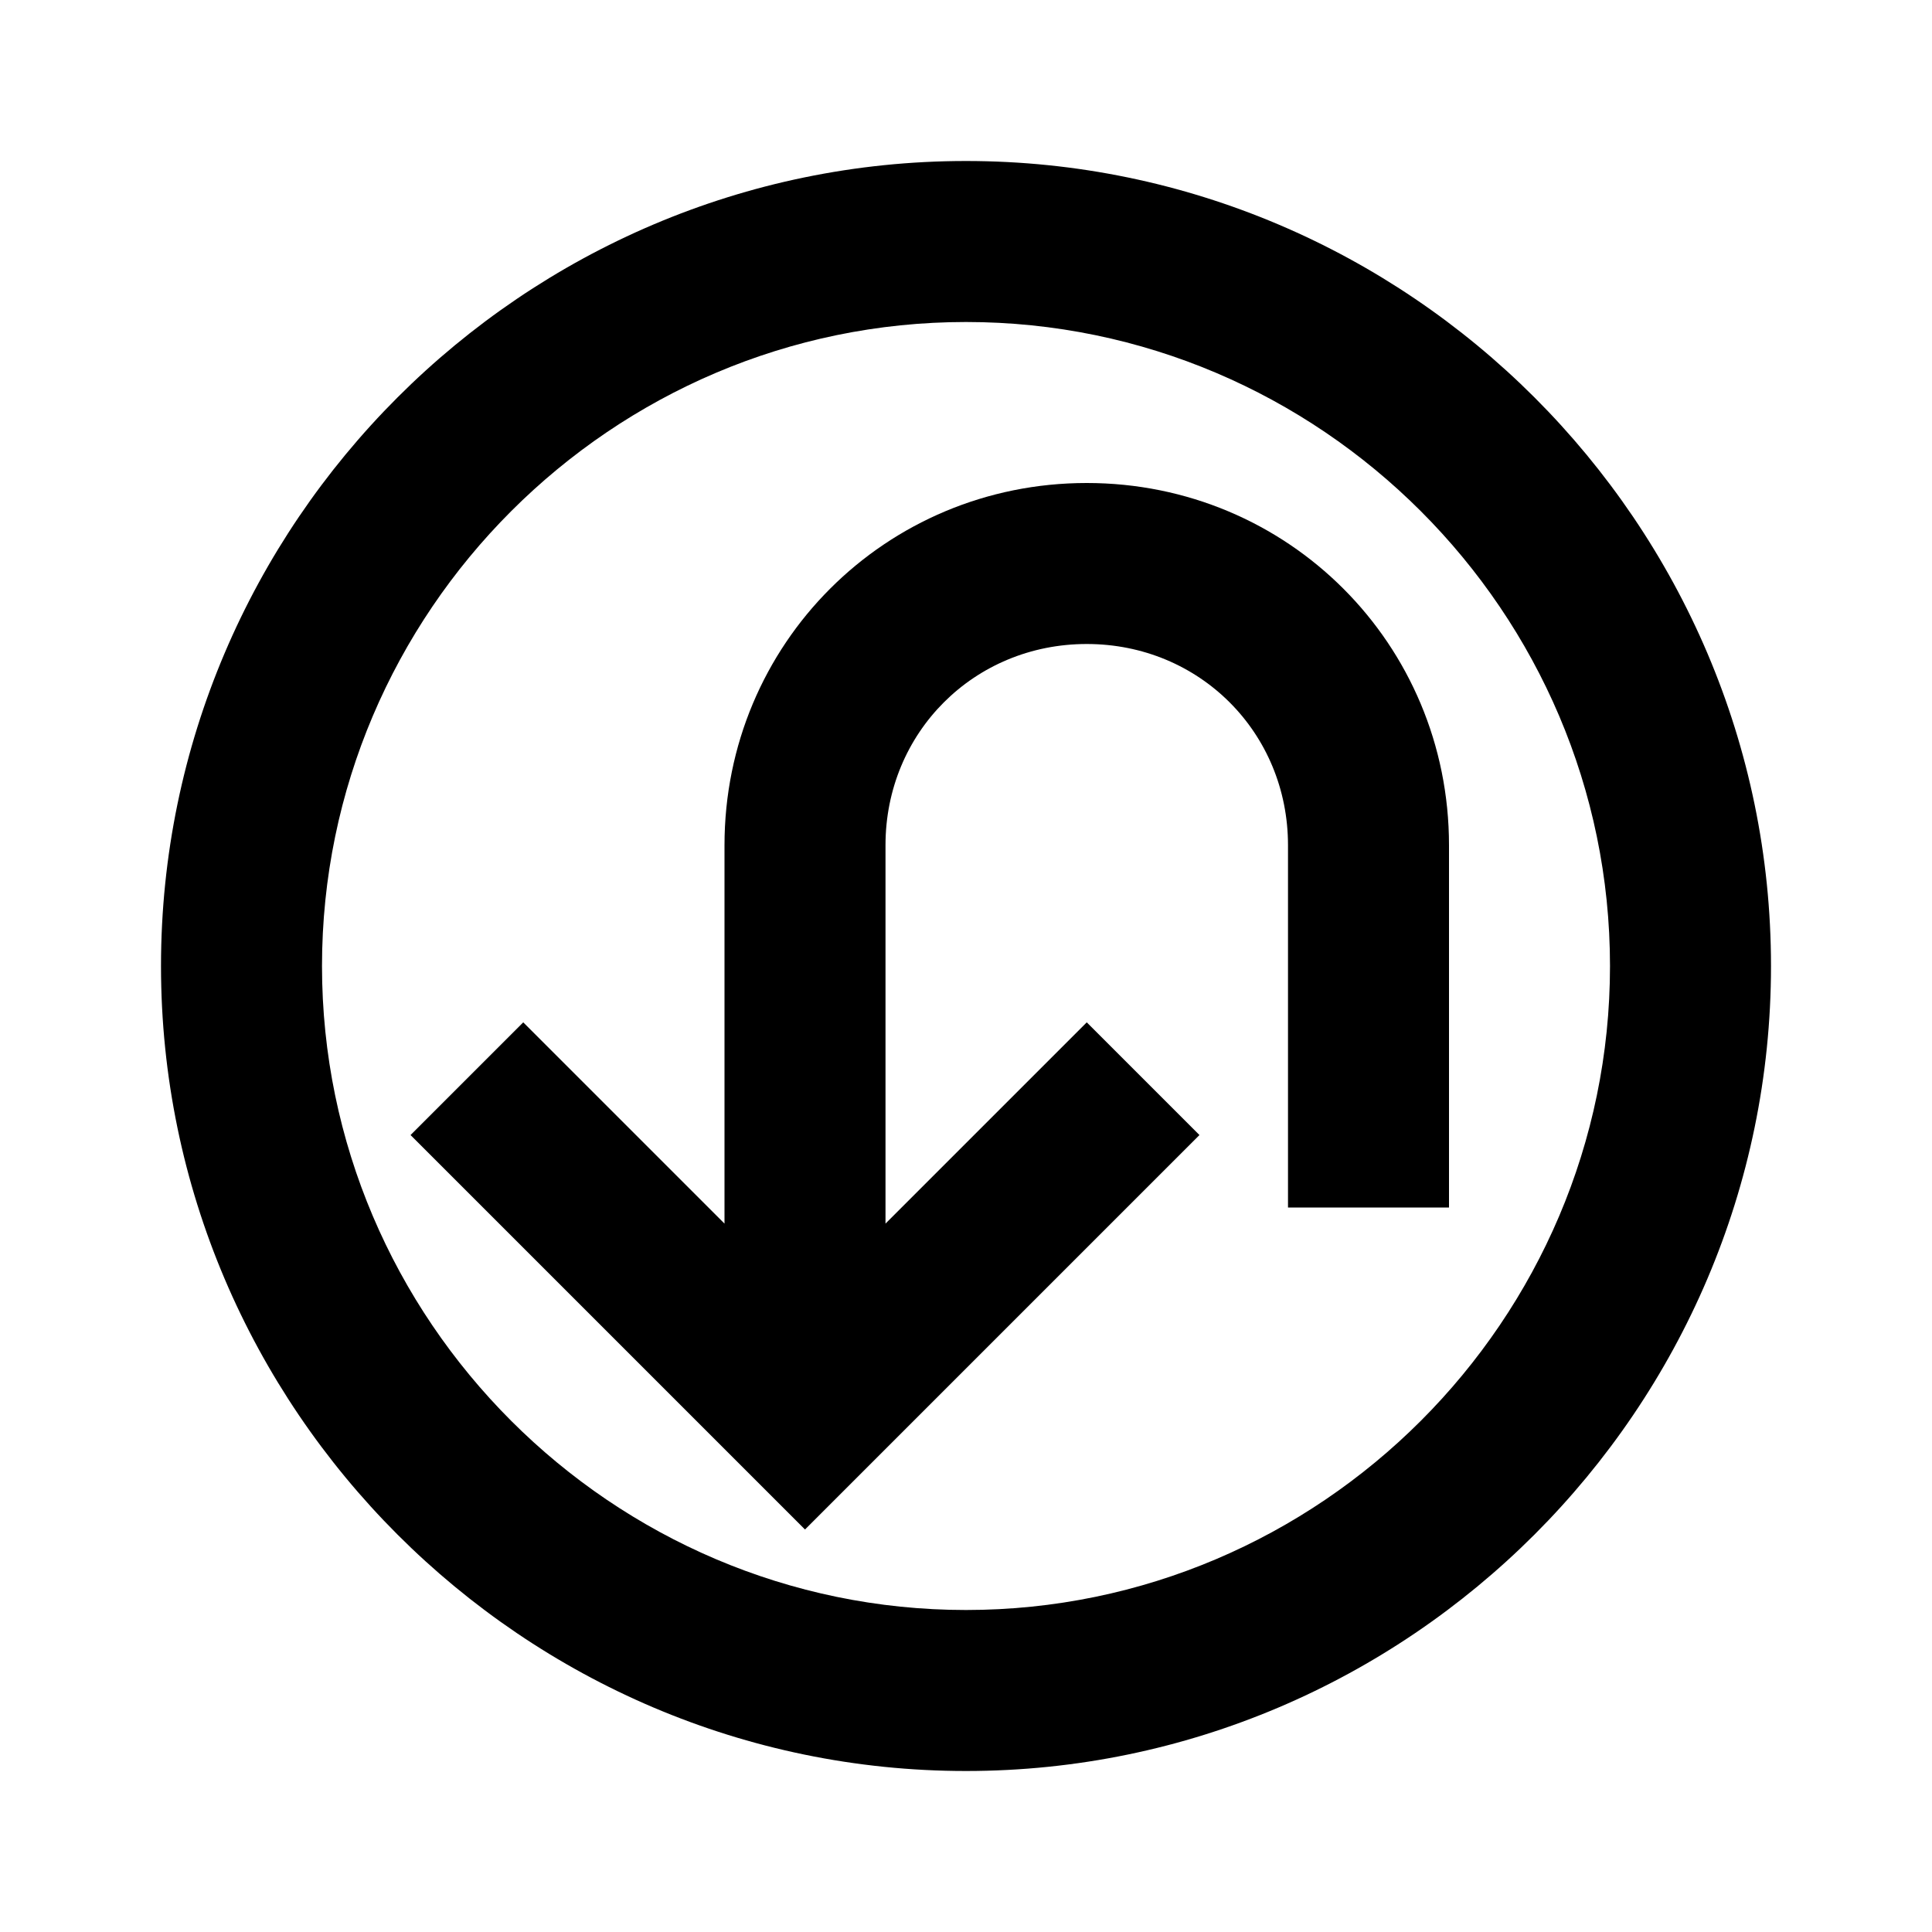
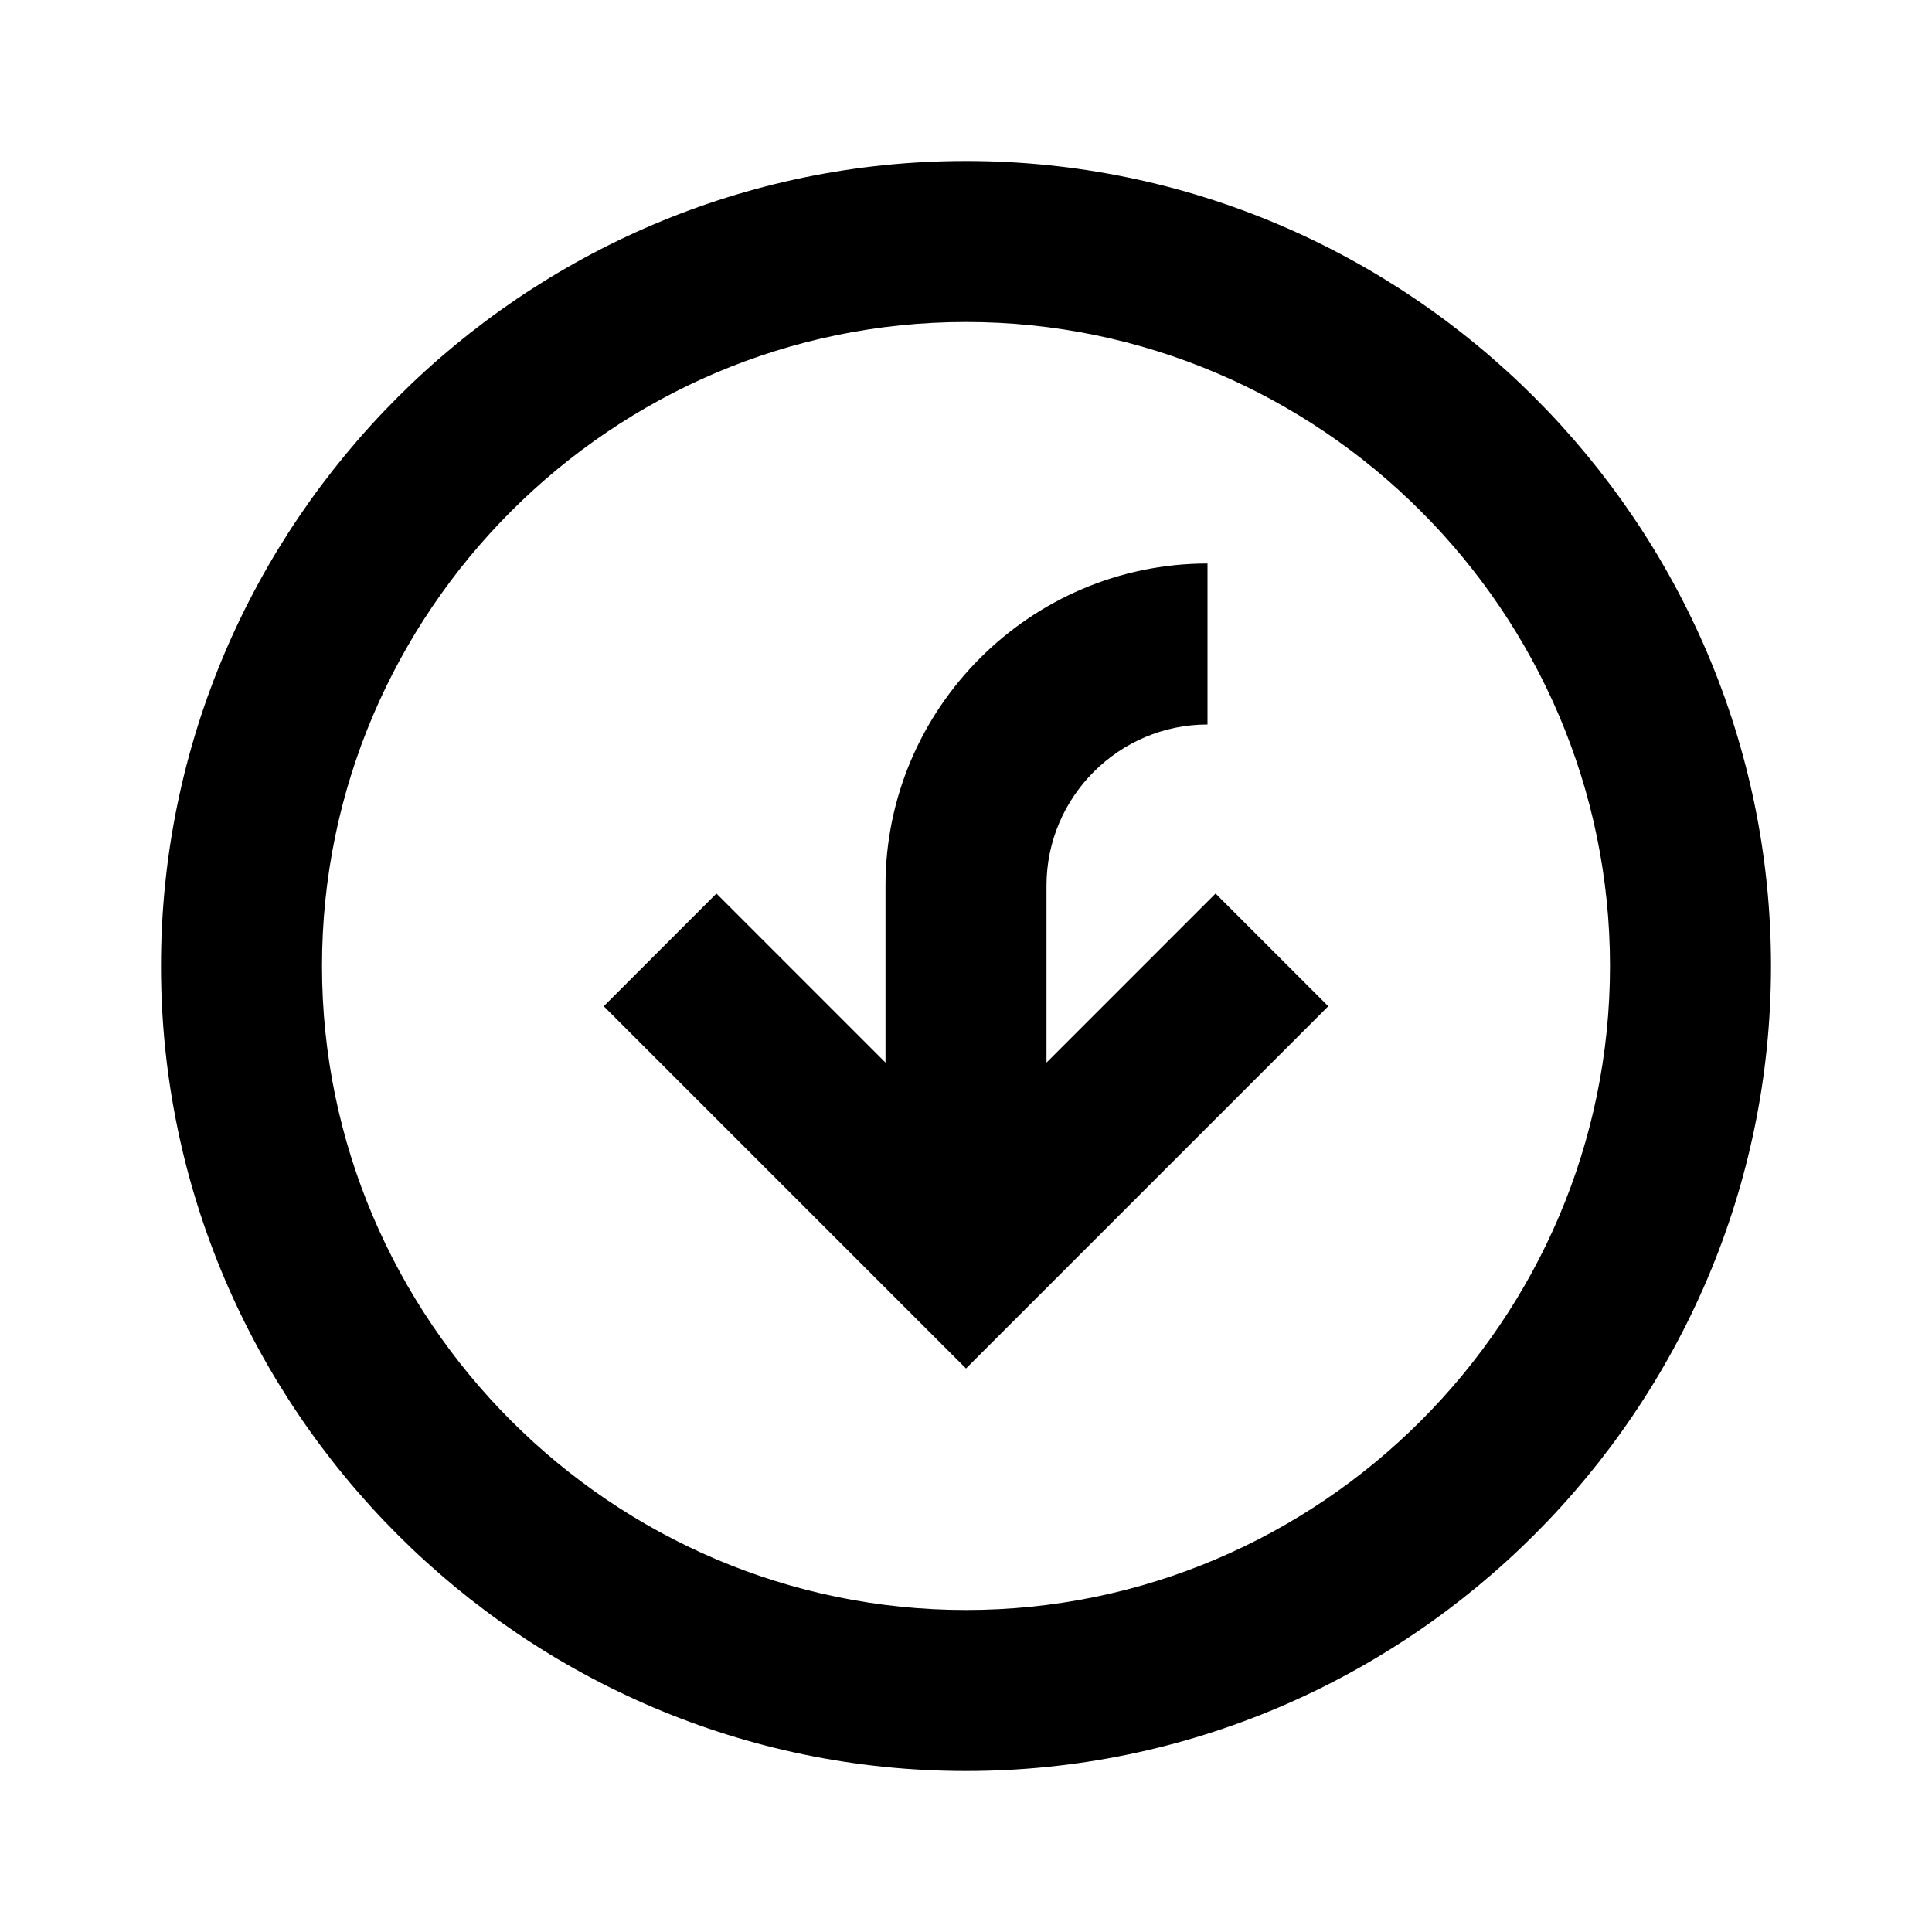
<svg xmlns="http://www.w3.org/2000/svg" version="1.1" x="0px" y="0px" viewBox="0 0 24 24" enable-background="new 0 0 24 24" xml:space="preserve">
  <g id="Adv._Guides">
</g>
  <g id="Guides">
</g>
  <g id="Artwork">
    <g id="Layer_1_1_">
	</g>
    <g>
      <path d="M12,2C6.5,2,2,6.5,2,12s4.5,10,10,10s10-4.5,10-10S17.5,2,12,2z M12,20c-4.4,0-8-3.6-8-8s3.6-8,8-8s8,3.6,8,8    S16.4,20,12,20z" />
-       <path d="M13.5,6C11,6,9,8,9,10.5V15h0l0,0.2l-2.5-2.5l-1.4,1.4L10,19l4.9-4.9l-1.4-1.4L11,15.2V13l0,0v-2.5C11,9.1,12.1,8,13.5,8    S16,9.1,16,10.5V15h2v-4.5C18,8,16,6,13.5,6z" />
+       <path d="M13,13.2V11c0-1.1,0.9-2,2-2V7c-2.2,0-4,1.8-4,4v2.2l-2.1-2.1l-1.4,1.4l3.1,3.1L12,17l4.5-4.5l-1.4-1.4L13,13.2z" />
    </g>
  </g>
</svg>
